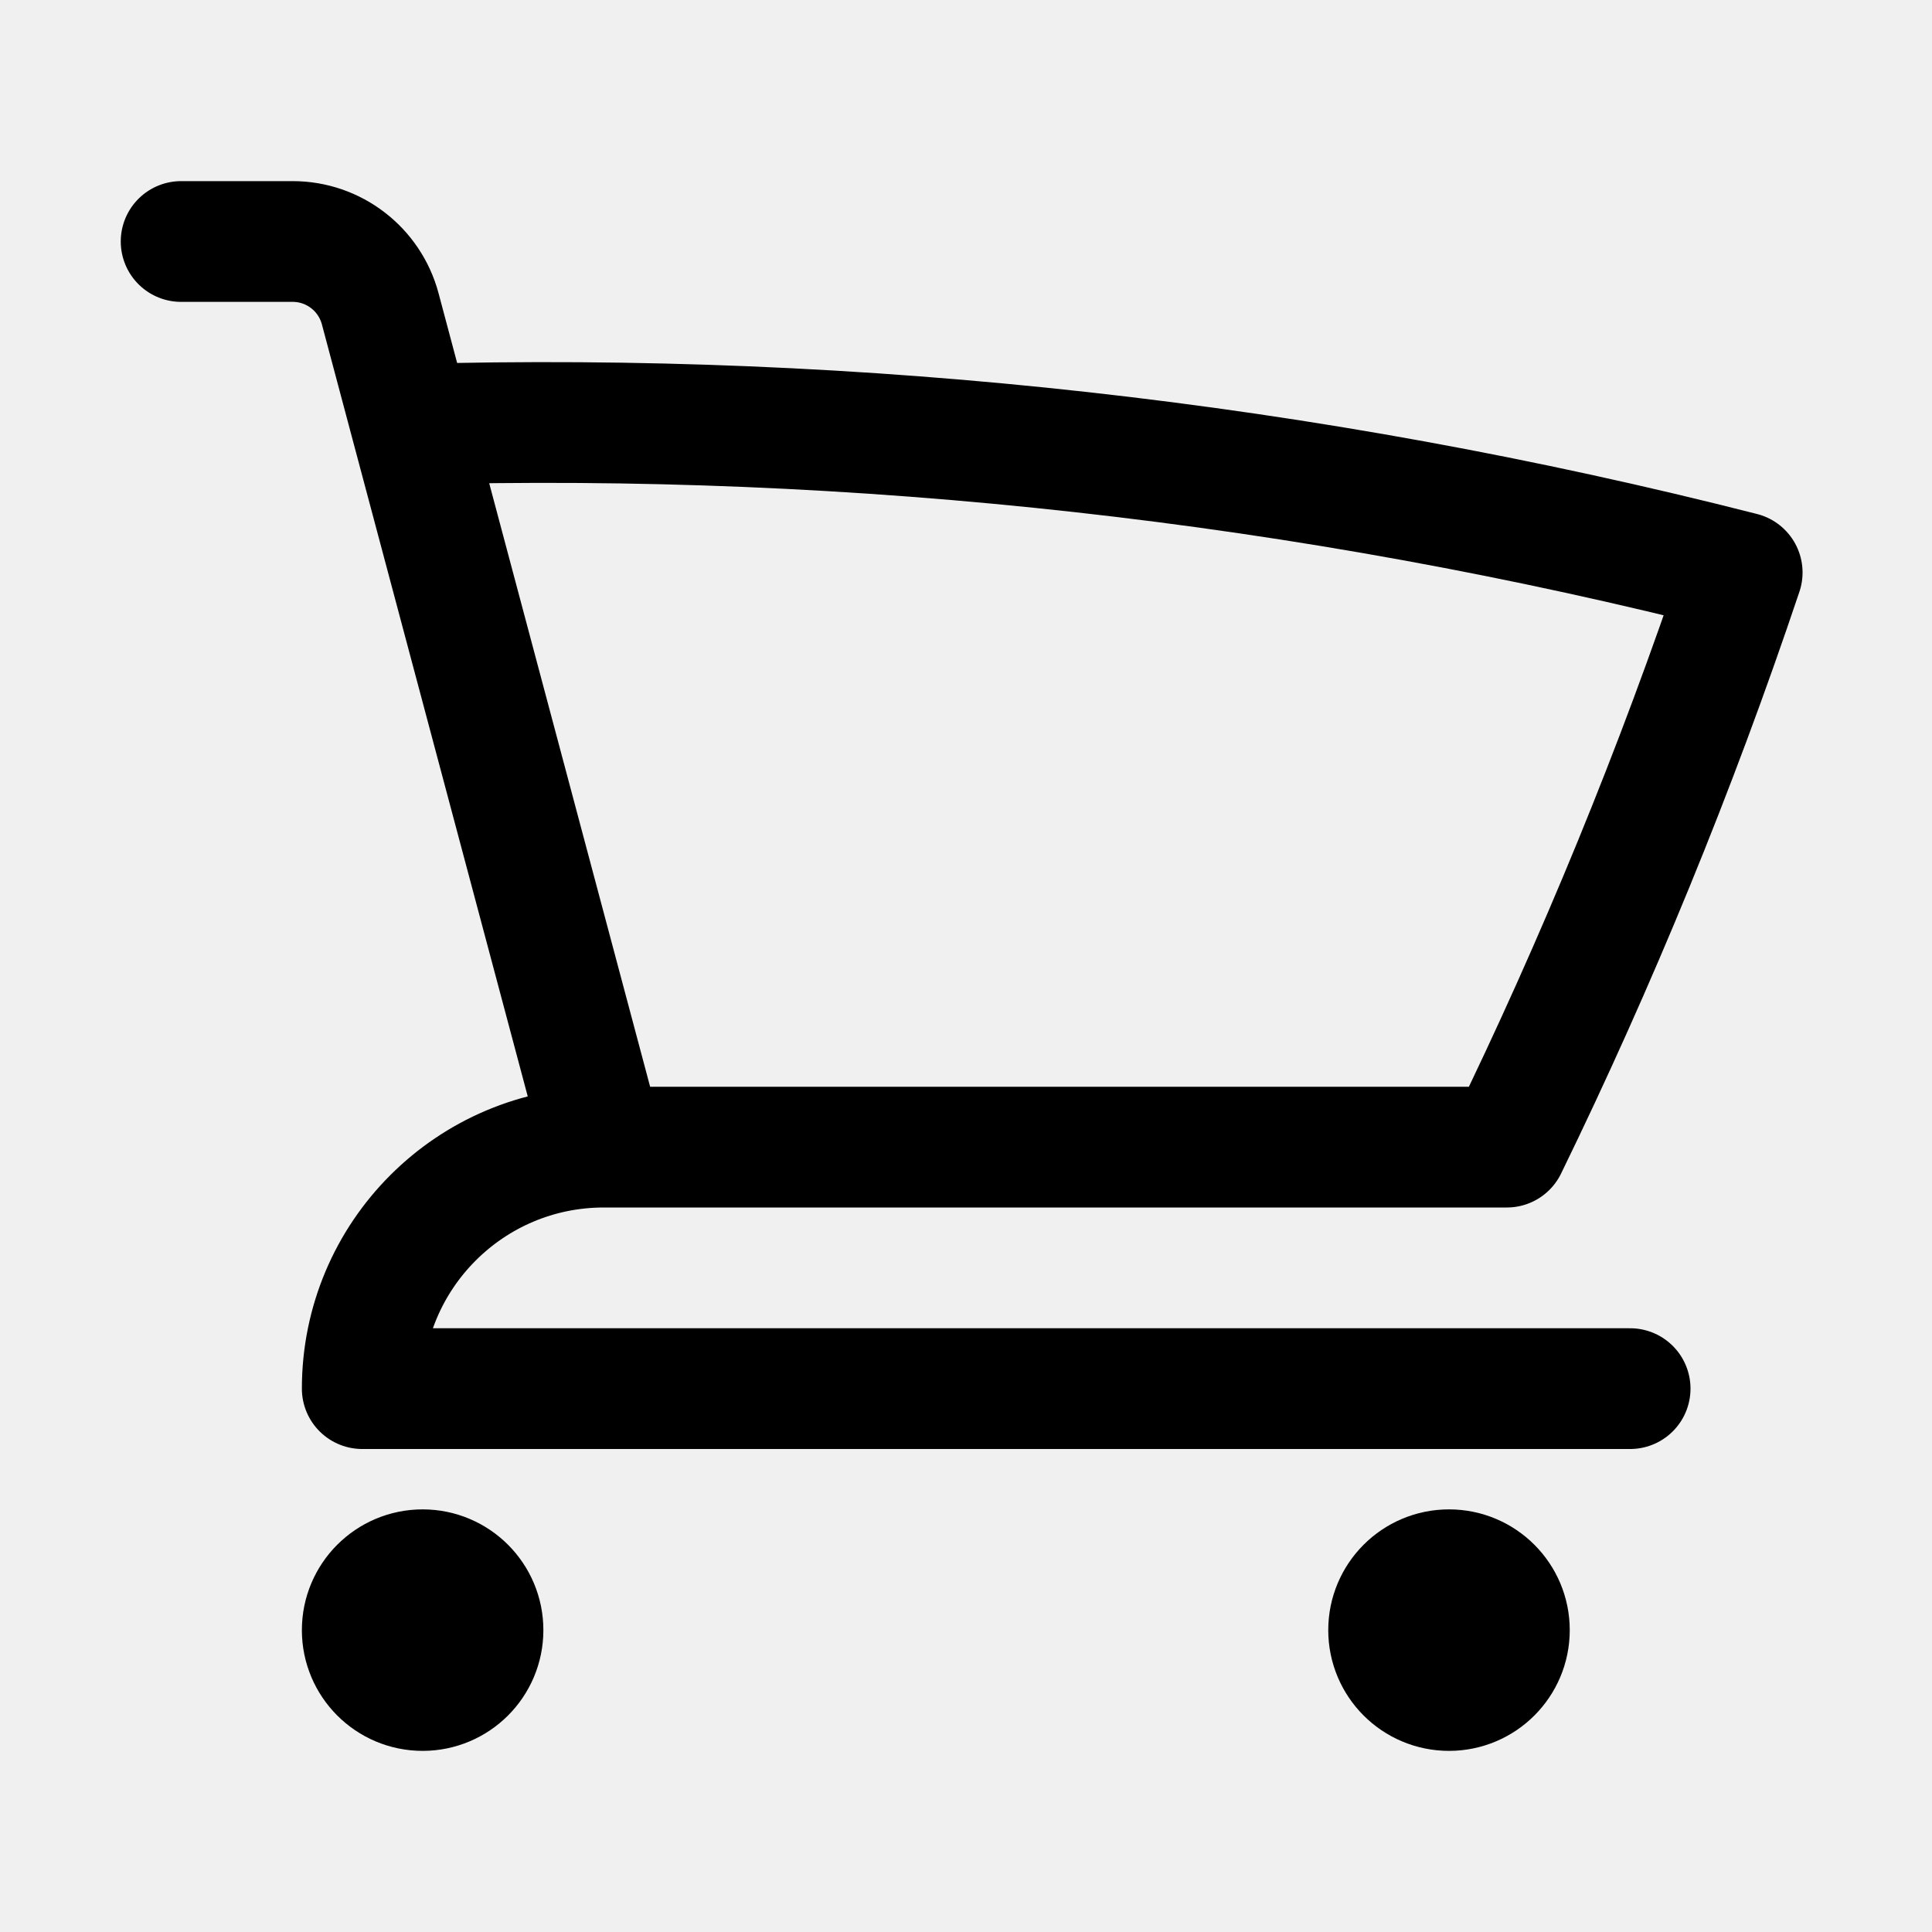
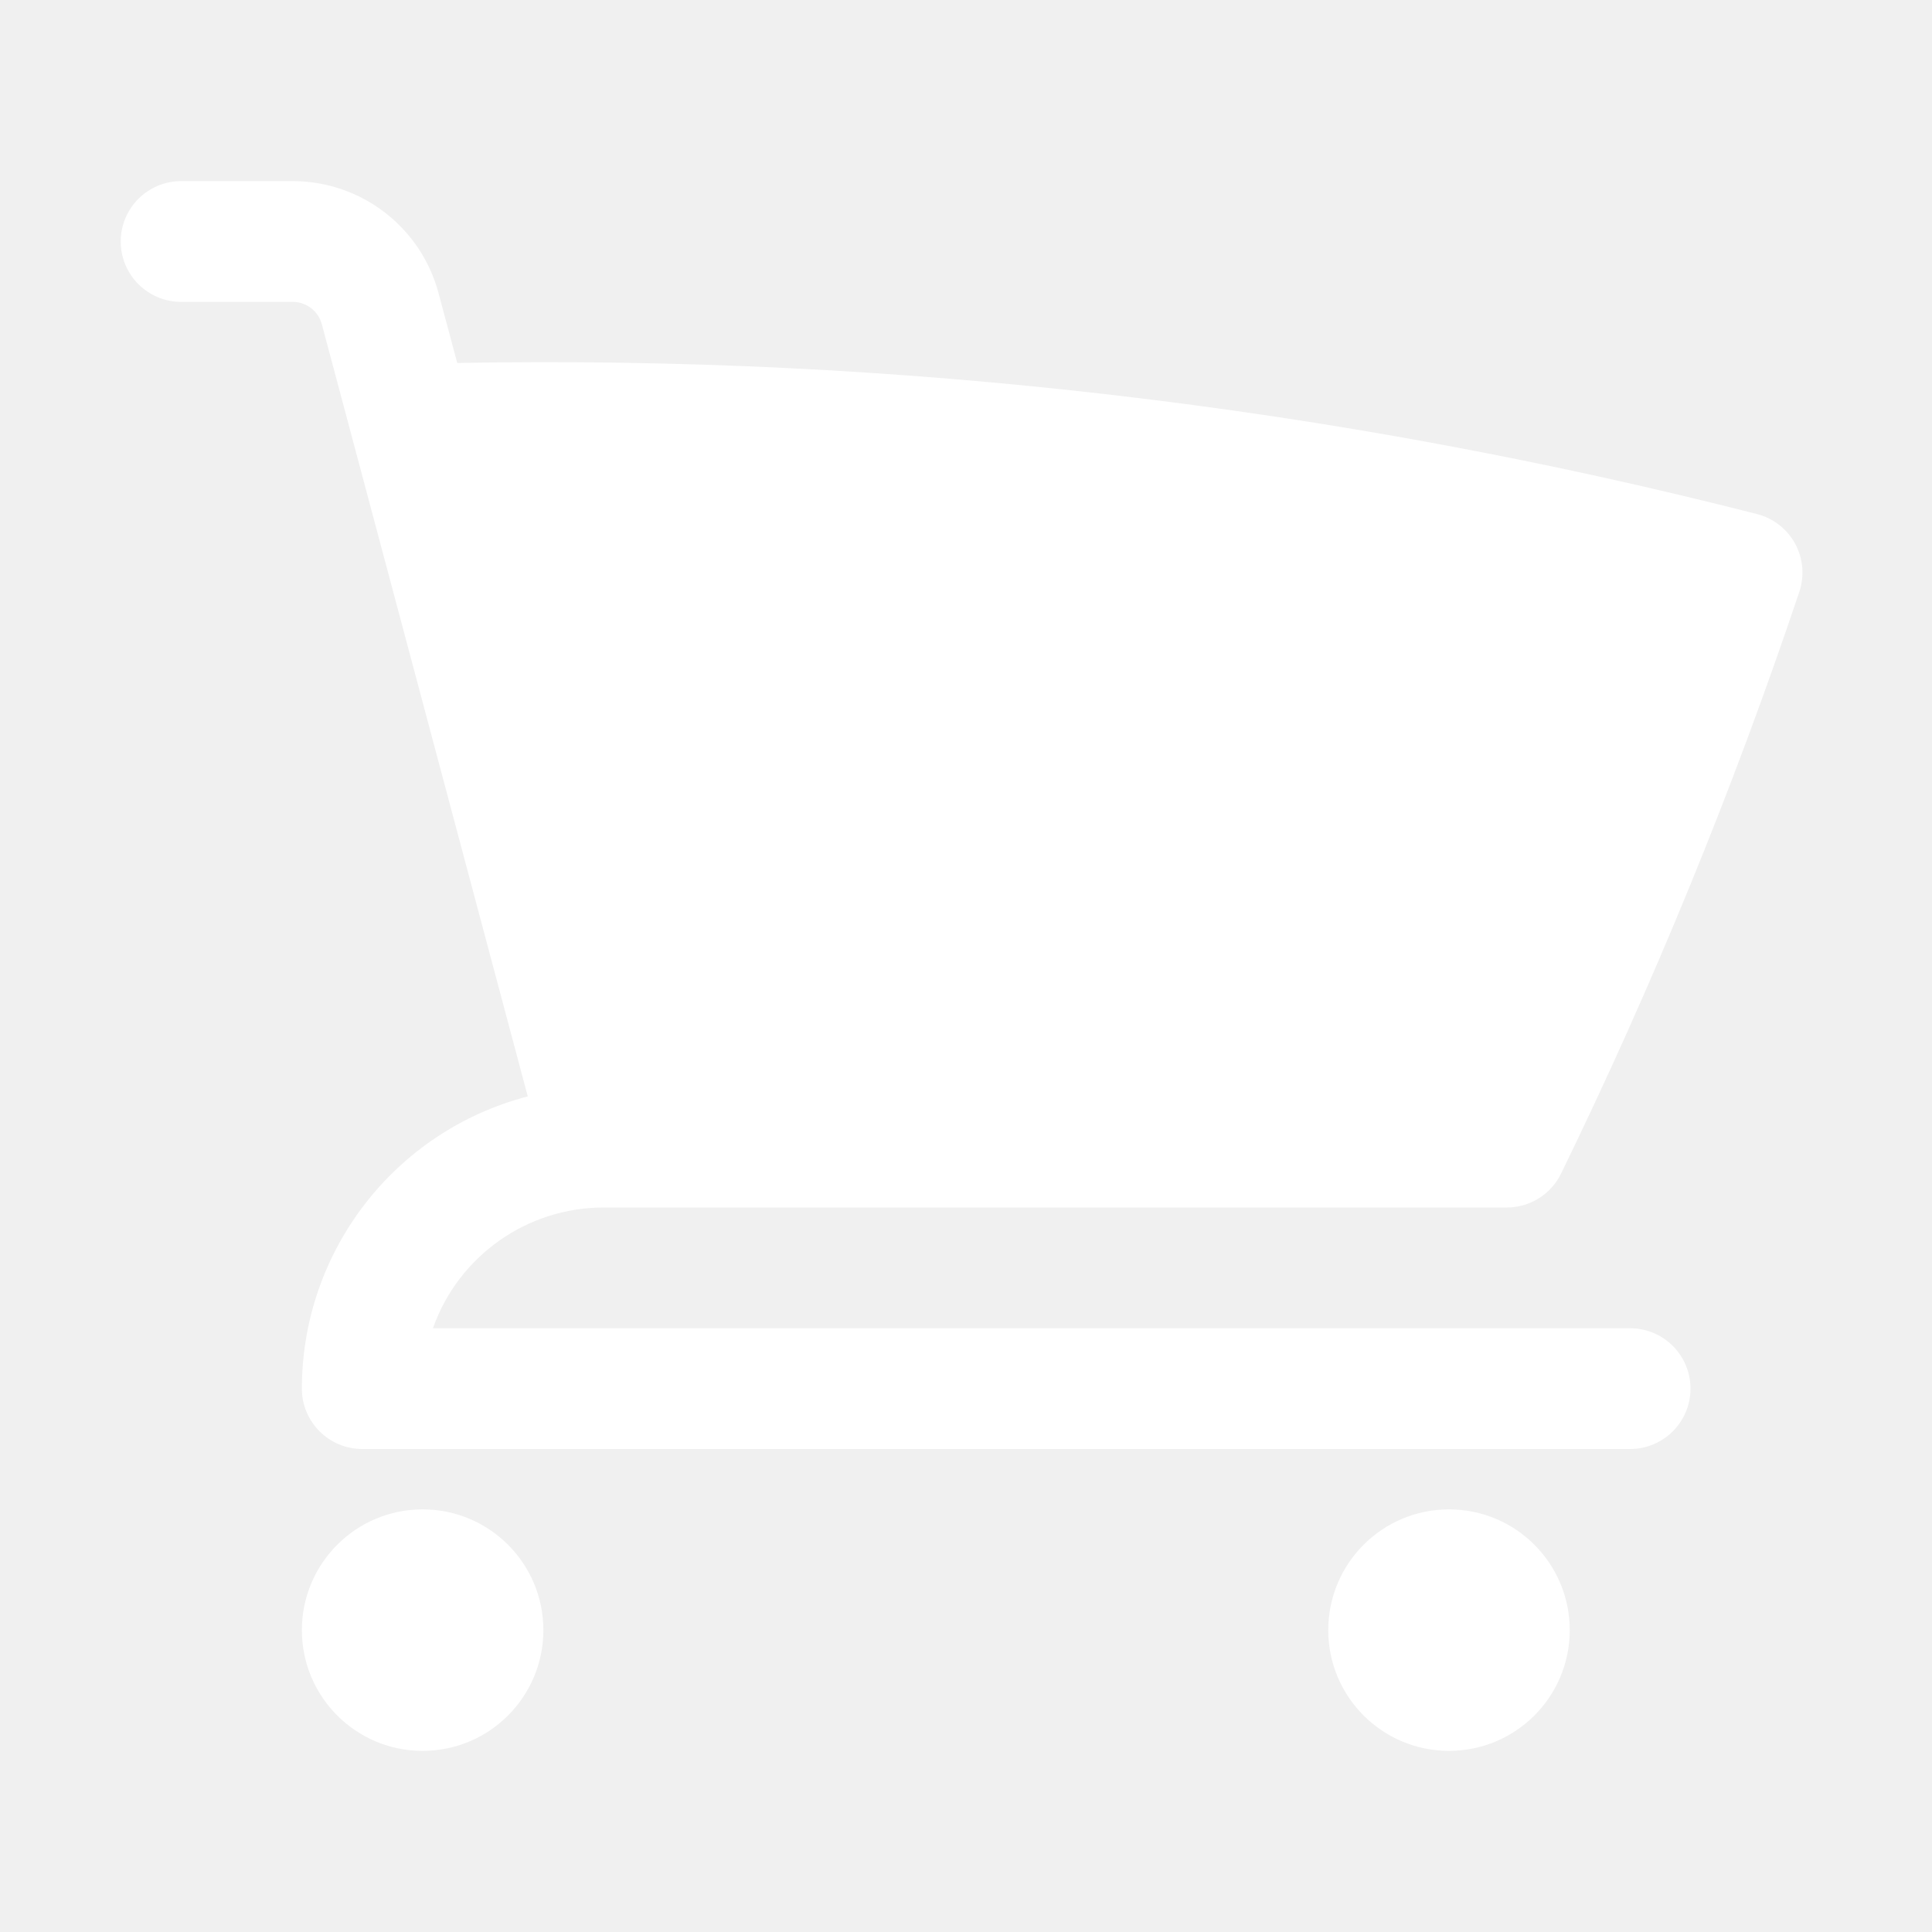
- <svg xmlns="http://www.w3.org/2000/svg" fill="none" viewBox="0 0 24 24" stroke-width="1.5" stroke="currentColor" class="w-6 h-6">
-   <path stroke-linecap="round" stroke-linejoin="round" d="M2.25 3h1.386c.51 0 .955.343 1.087.835l.383 1.437M7.5 14.25a3 3 0 0 0-3 3h15.75m-12.75-3h11.218c1.121-2.3 2.1-4.684 2.924-7.138a60.114 60.114 0 0 0-16.536-1.84M7.5 14.25 5.106 5.272M6 20.25a.75.75 0 1 1-1.5 0 .75.75 0 0 1 1.5 0Zm12.75 0a.75.75 0 1 1-1.5 0 .75.75 0 0 1 1.5 0Z" />
+ <svg xmlns="http://www.w3.org/2000/svg" viewBox="0 0 24 24" fill="white" class="w-6 h-6">
+   <path d="M2.25 2.25a.75.75 0 0 0 0 1.5h1.386c.17 0 .318.114.362.278l2.558 9.592a3.752 3.752 0 0 0-2.806 3.63c0 .414.336.75.75.75h15.75a.75.75 0 0 0 0-1.5H5.378A2.25 2.25 0 0 1 7.5 15h11.218a.75.75 0 0 0 .674-.421 60.358 60.358 0 0 0 2.96-7.228.75.75 0 0 0-.525-.965A60.864 60.864 0 0 0 5.68 4.509l-.232-.867A1.875 1.875 0 0 0 3.636 2.25H2.25ZM3.75 20.25a1.5 1.5 0 1 1 3 0 1.5 1.5 0 0 1-3 0ZM16.5 20.25a1.5 1.5 0 1 1 3 0 1.5 1.5 0 0 1-3 0Z" />
</svg>
